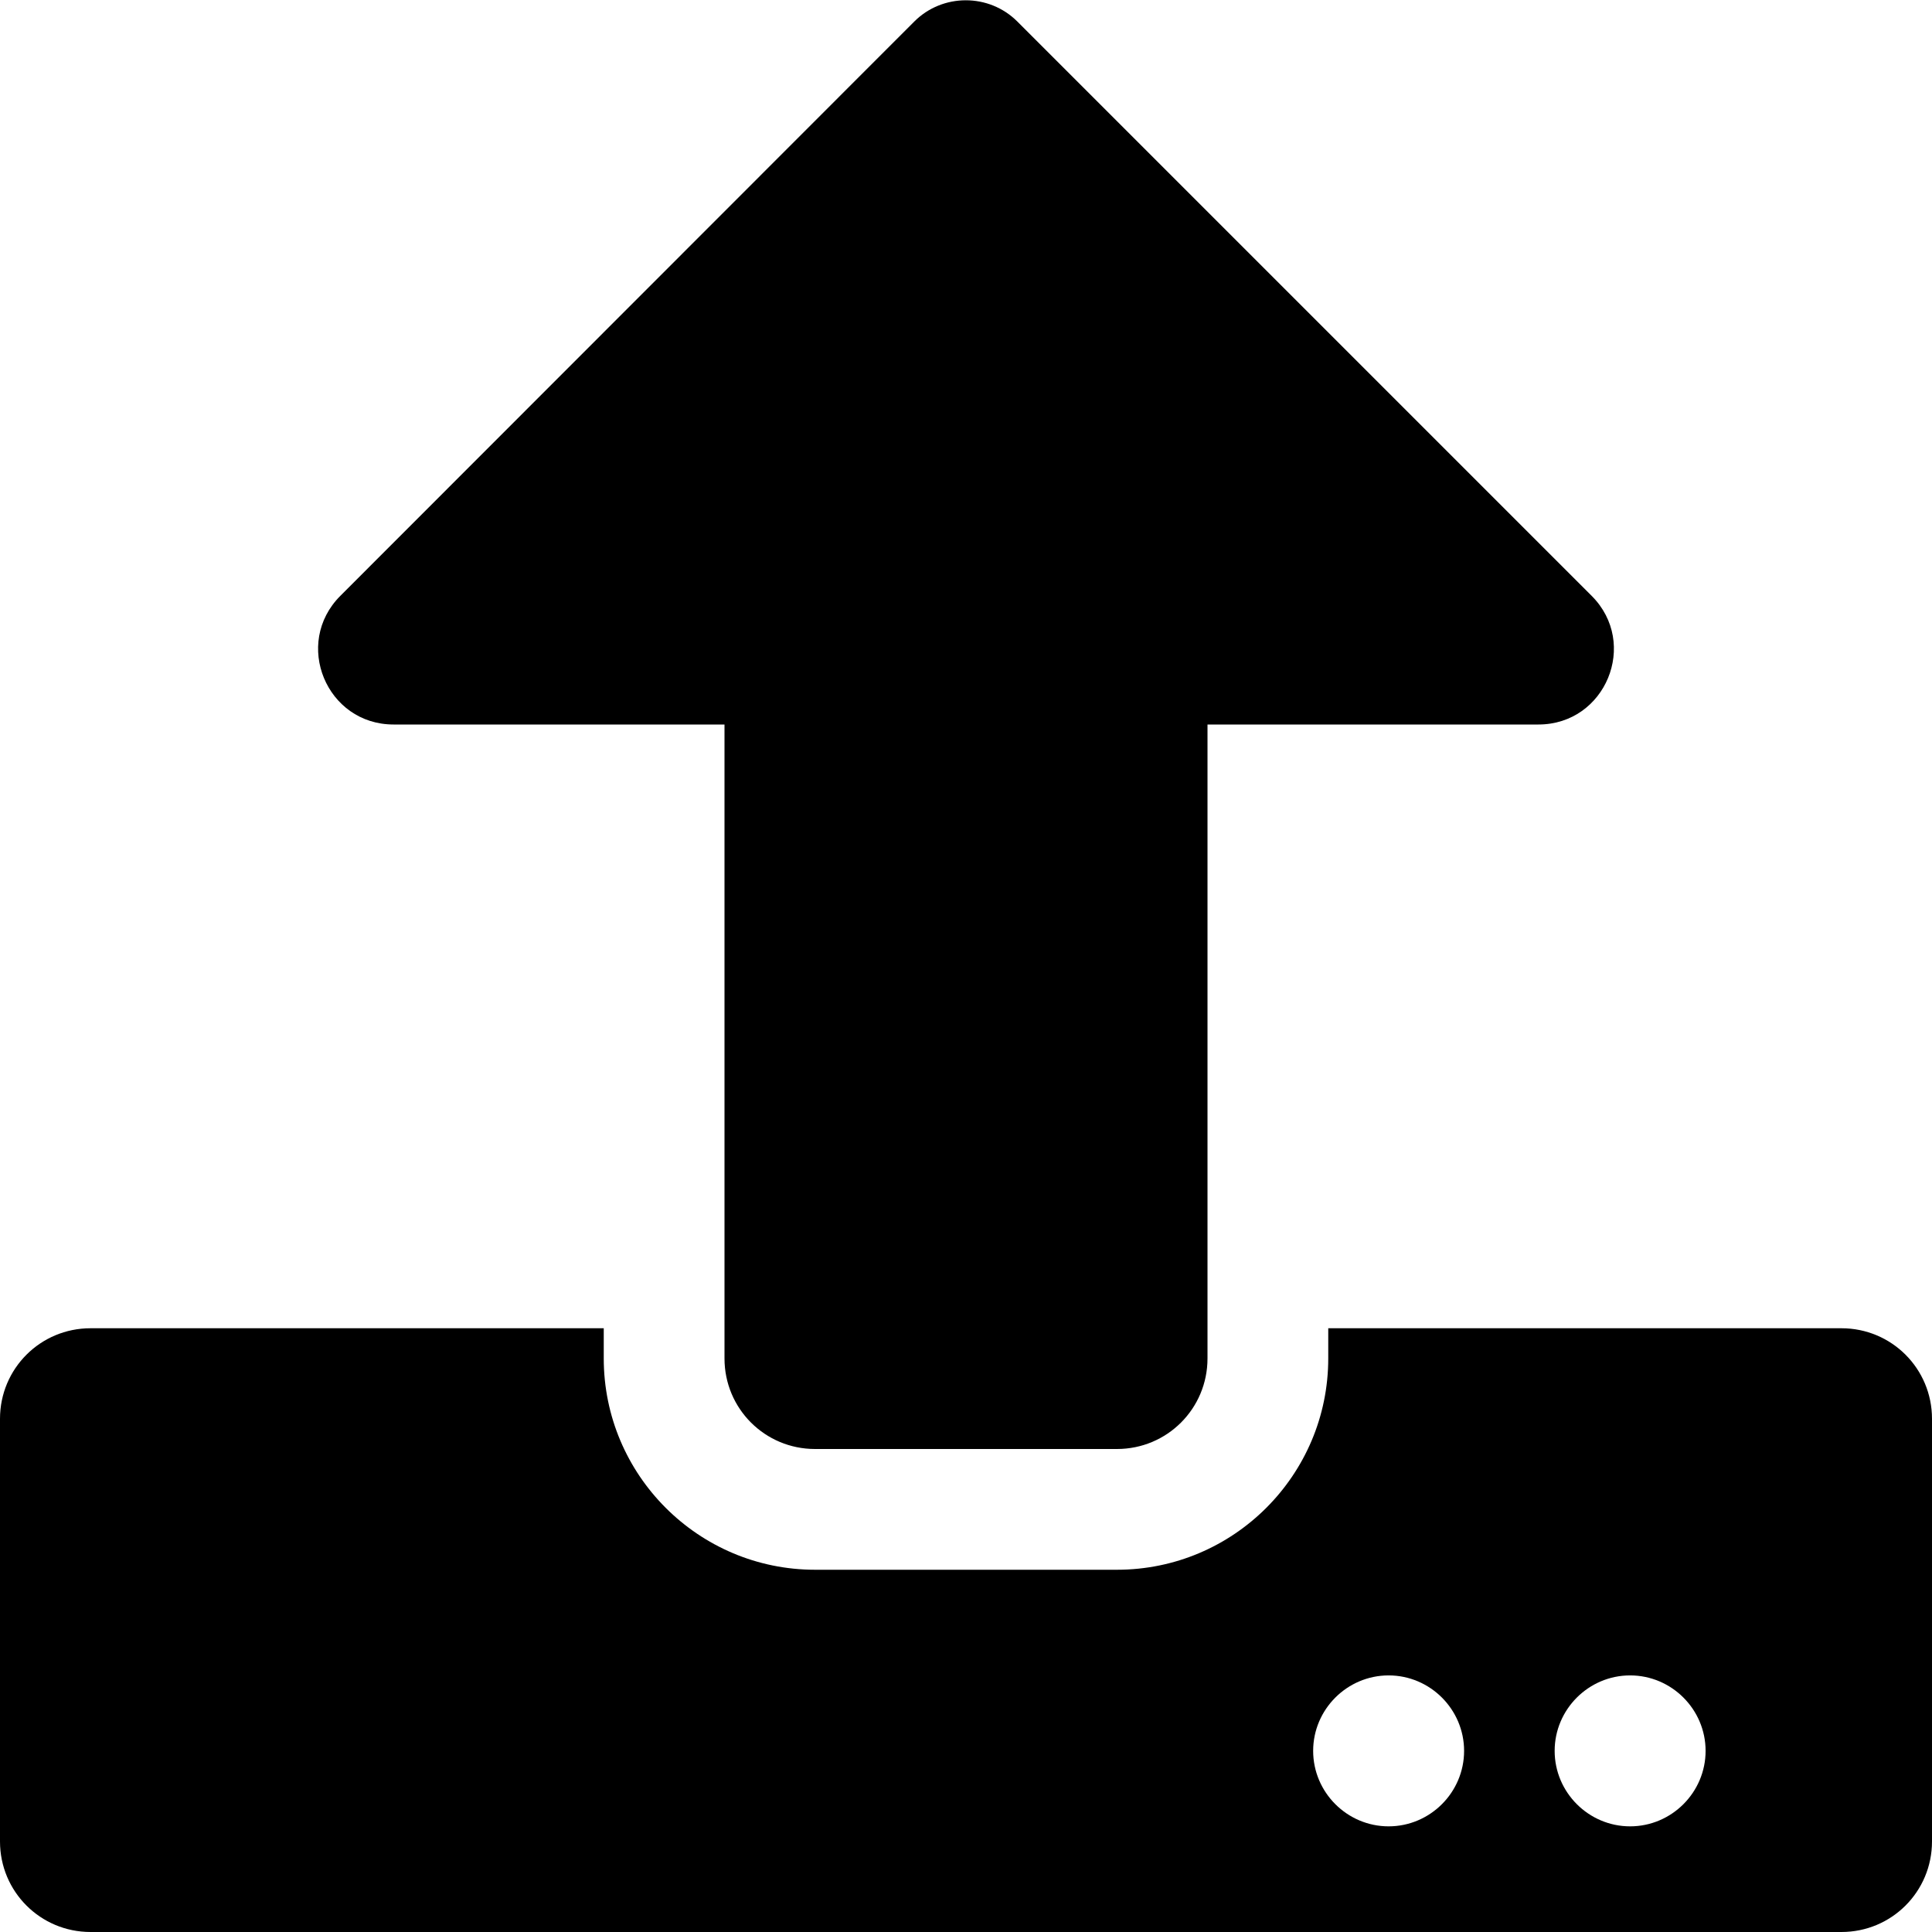
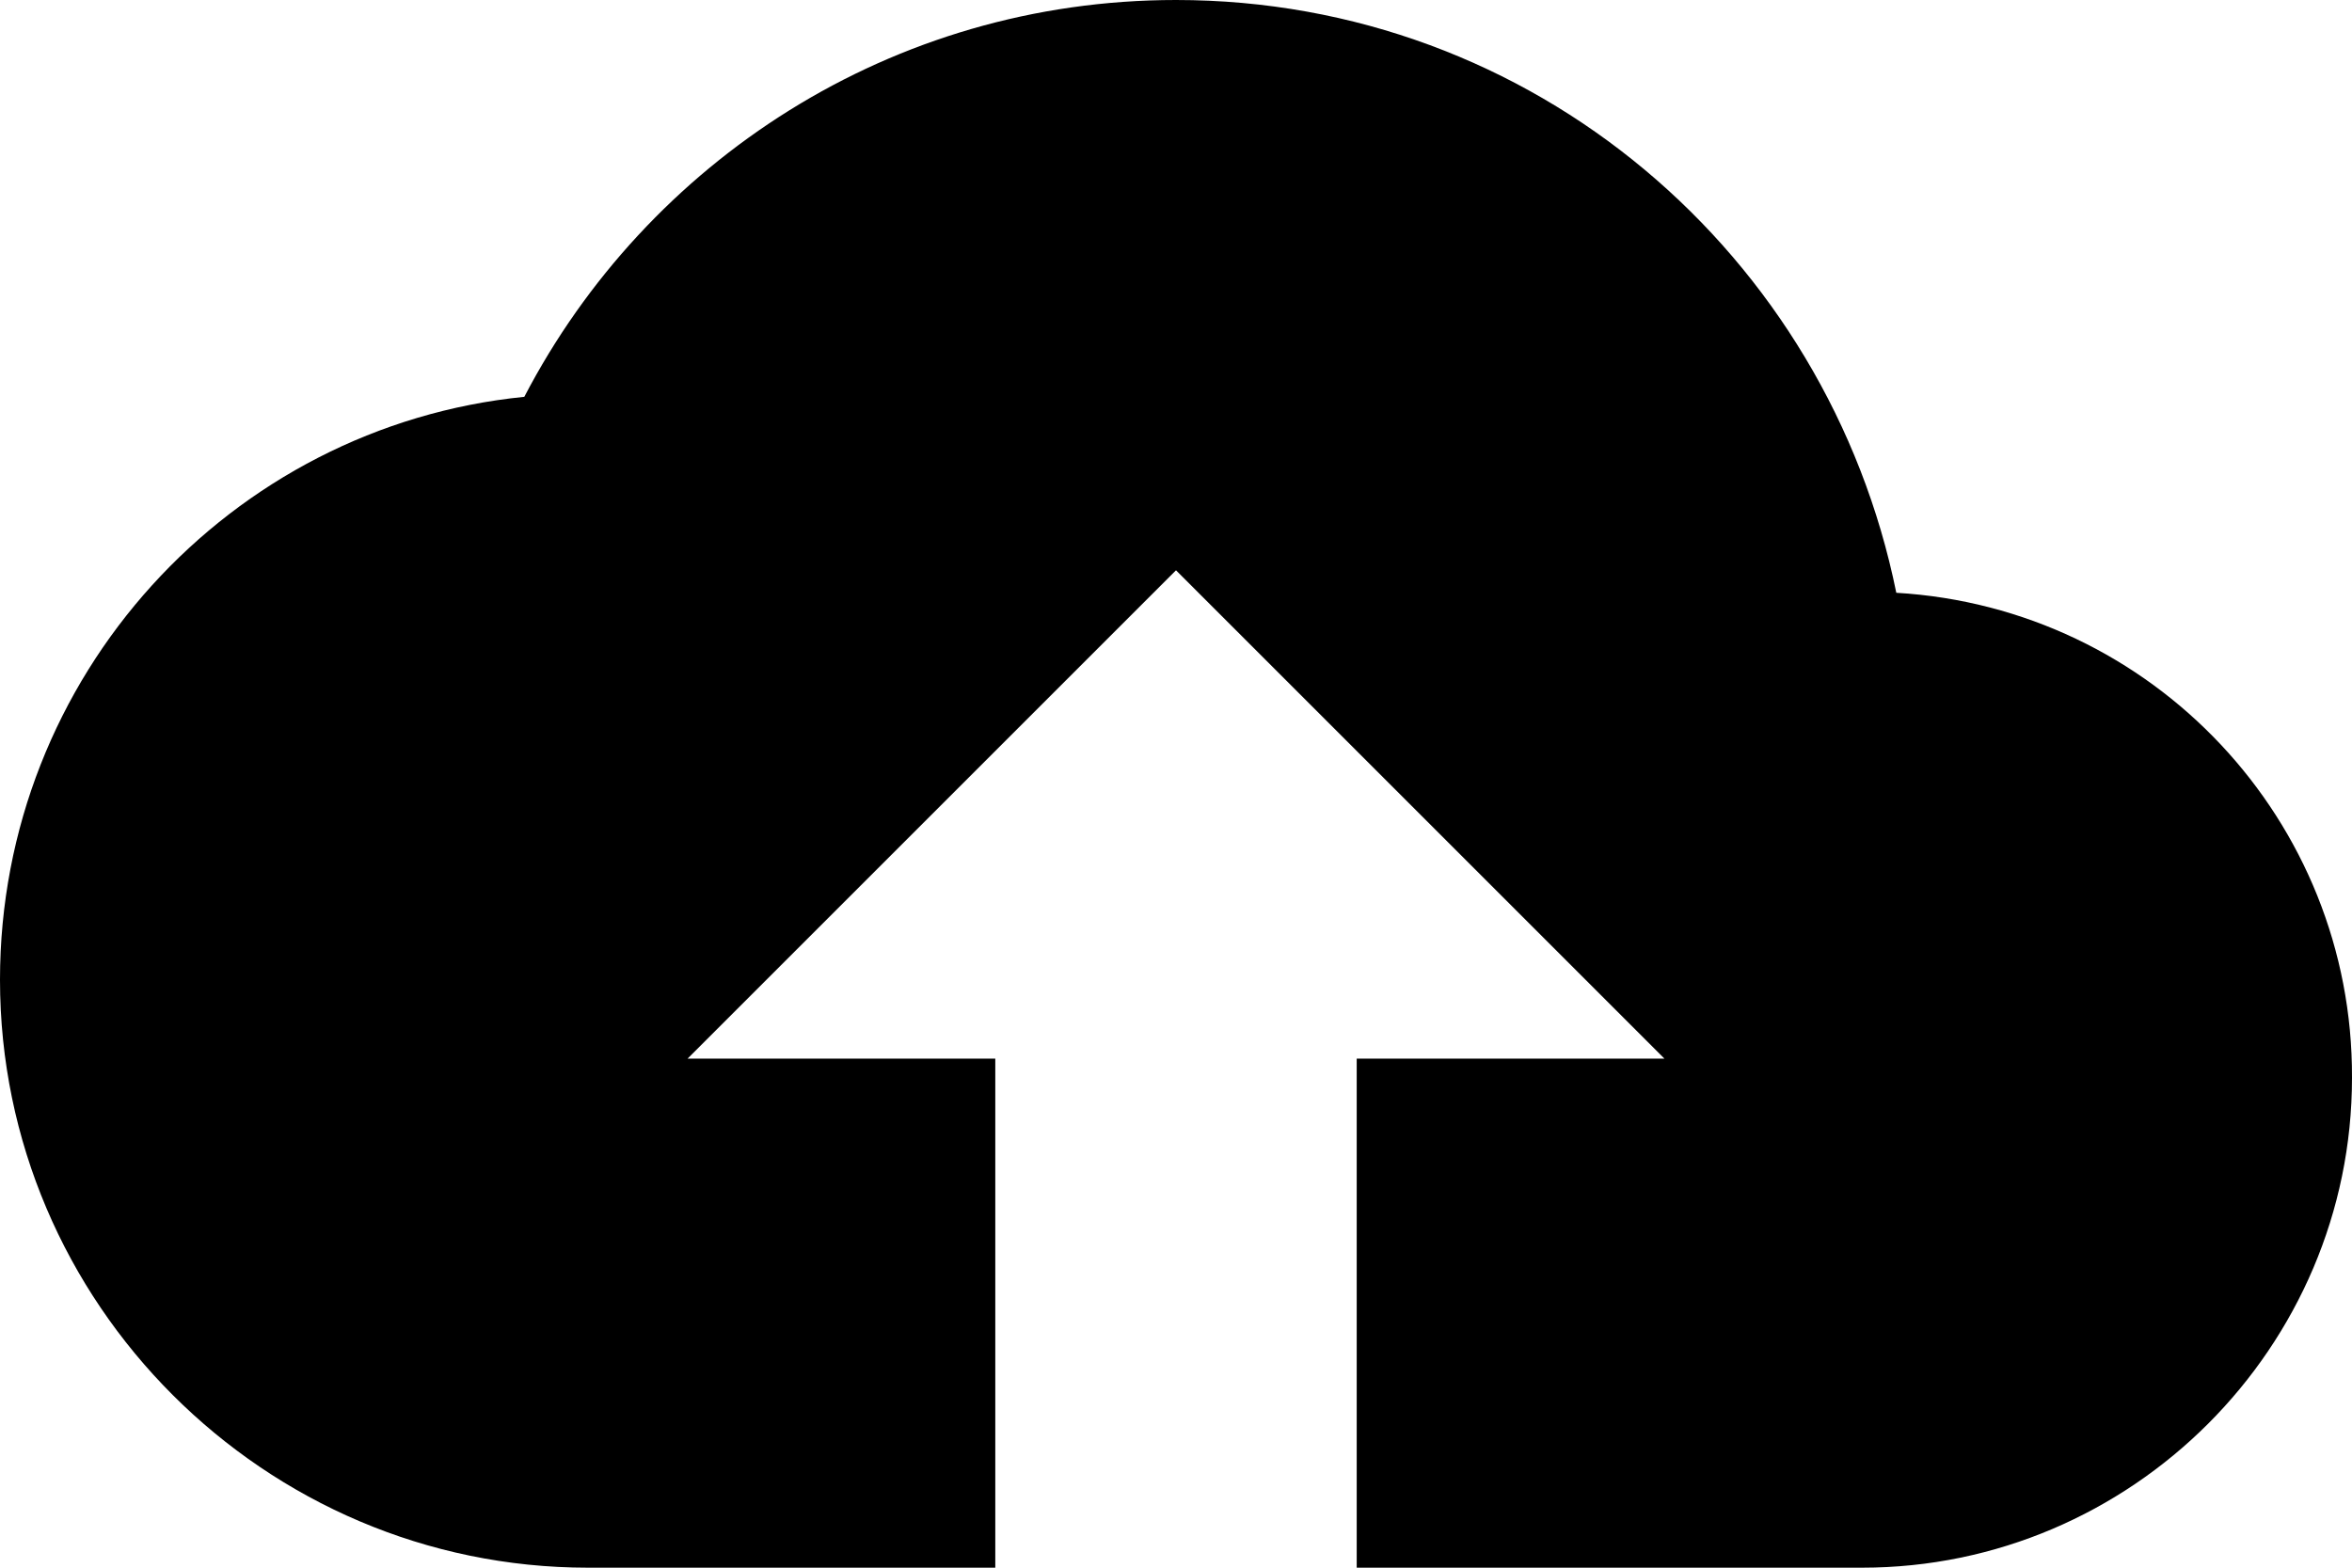
- <svg aria-hidden="true" class="i-upload" role="img" viewBox="0 0 512 512">
-   <path d="M296 384h-80c-13.3 0-24-10.7-24-24V192h-87.7c-17.8 0-26.7-21.5-14.1-34.1L242.3 5.7c7.5-7.5 19.8-7.5 27.3 0l152.2 152.2c12.6 12.6 3.7 34.1-14.1 34.1H320v168c0 13.3-10.7 24-24 24zm216-8v112c0 13.3-10.7 24-24 24H24c-13.3 0-24-10.7-24-24V376c0-13.3 10.7-24 24-24h136v8c0 30.9 25.1 56 56 56h80c30.9 0 56-25.1 56-56v-8h136c13.3 0 24 10.7 24 24zm-124 88c0-11-9-20-20-20s-20 9-20 20 9 20 20 20 20-9 20-20zm64 0c0-11-9-20-20-20s-20 9-20 20 9 20 20 20 20-9 20-20z" />
+ <svg viewBox="0 0 480 320">
+   <path d="M403,217C389,148,329,96,256,96c-58,0-108,33-133,81C63,183,16,234,16,296c0,66,54,120,120,120h83.12V312.09h-62.8L256,212.41l99.68,99.68h-62.8V416H396c55,0,100-45,100-100A98.78,98.78,0,0,0,403,217Z" transform="translate(-16 -96)" />
</svg>
